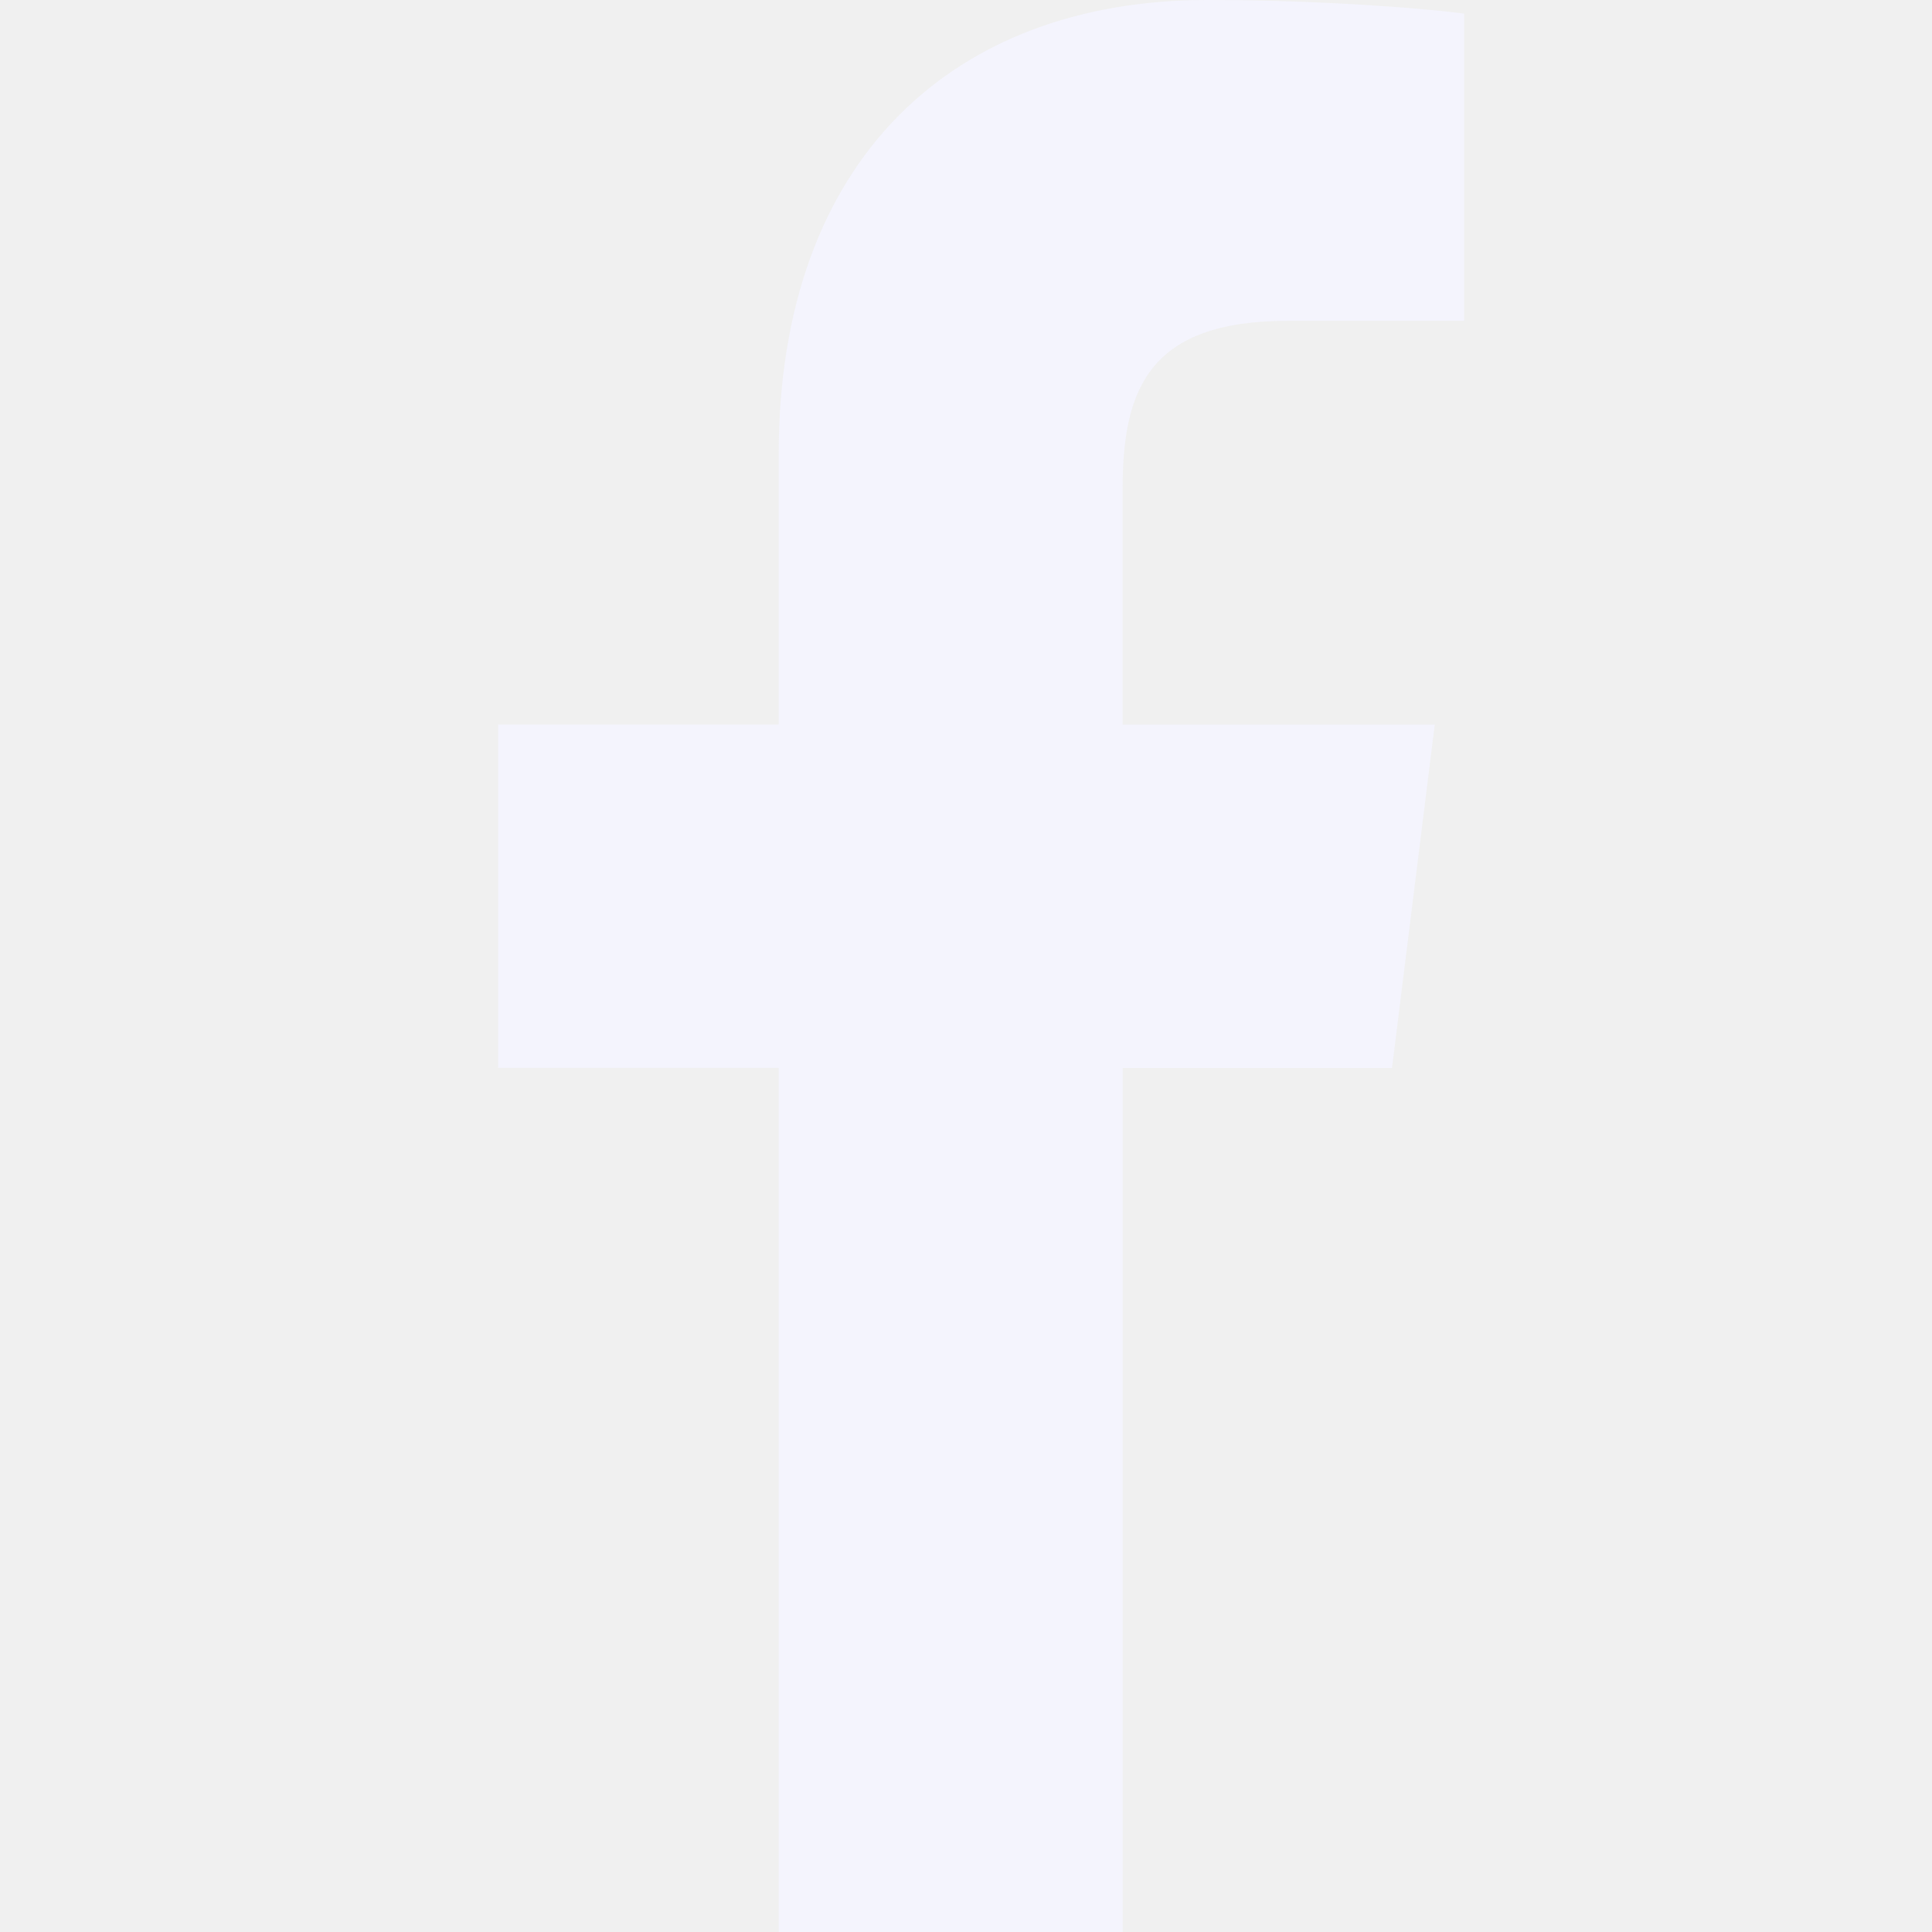
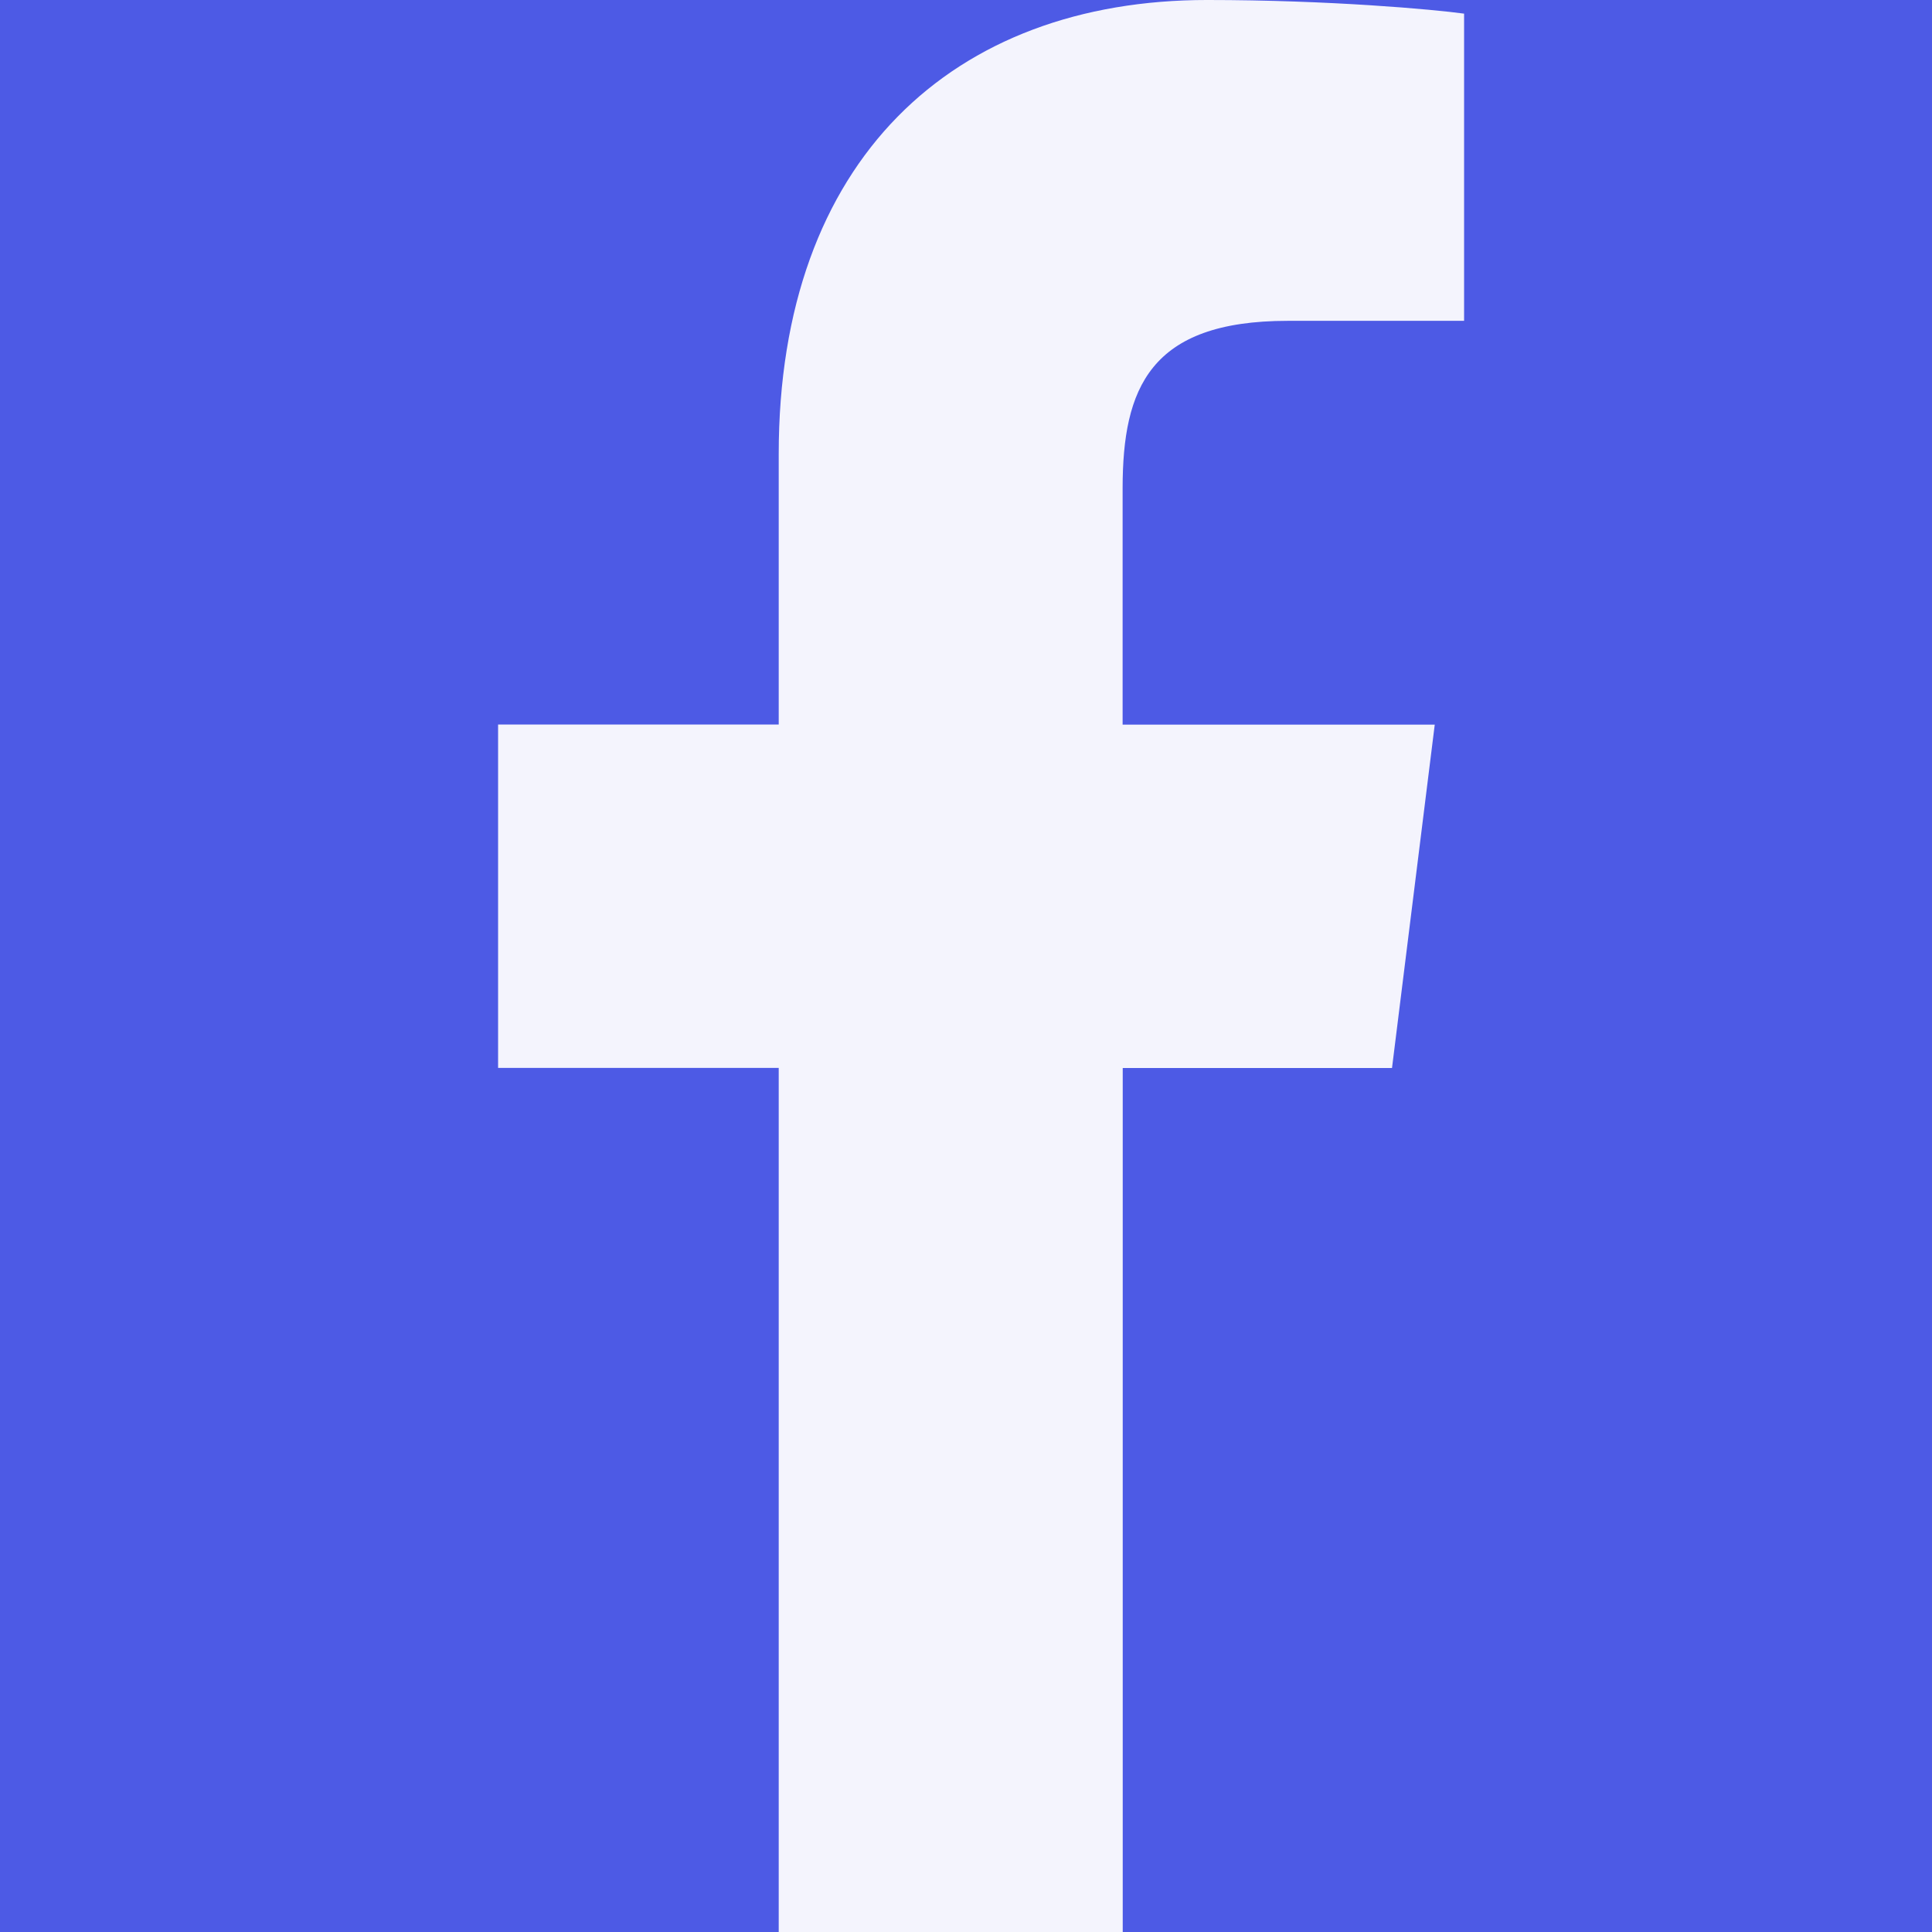
<svg xmlns="http://www.w3.org/2000/svg" width="16" height="16" viewBox="0 0 16 16" fill="none">
-   <g clip-path="url(#clip0_580852_95)">
-     <path d="M10.665 2.657H12.125V0.113C11.873 0.078 11.007 -6.10352e-05 9.997 -6.10352e-05C7.891 -6.10352e-05 6.449 1.325 6.449 3.759V6H4.125V8.844H6.449V16H9.298V8.845H11.528L11.882 6.001H9.297V4.041C9.298 3.219 9.519 2.657 10.665 2.657Z" fill="#F4F4FD" />
+   <rect width="16" height="16" fill="#E5E5E5" />
+   <g id="Main Page" clip-path="url(#clip0_297016_823)">
+     <rect width="1440" height="3468" transform="translate(-1176 -1736)" fill="white" />
+     <g id="Section 2">
+       <rect id="Light-bg" x="-1176" y="-600" width="1440" height="780" fill="#F4F4FD" />
+       <g id="Team Card 4" filter="url(#filter0_ddd_297016_823)">
+         <path d="M-156 -368H108V56C108 58.209 106.209 60 104 60H-152C-154.209 60 -156 58.209 -156 56V-368Z" fill="white" />
+         <g id="Card Content">
+           <g id="Traling Icons">
+             <g id="Ellipse">
+               <path id="Ellipse_2" d="M28 8C28 13.523 25.761 18.523 22.142 22.142C18.523 25.761 13.523 28 8 28C2.477 28 -2.523 25.761 -6.142 22.142C-9.761 18.523 -12 13.523 -12 8C-12 2.477 -9.761 -2.523 -6.142 -6.142C-2.523 -9.761 2.477 -12 8 -12C13.523 -12 18.523 -9.761 22.142 -6.142C25.761 -2.523 28 2.477 28 8Z" fill="#4D5AE5" />
+               <g id="facebook 1" clip-path="url(#clip1_297016_823)">
+                 <path id="Vector" d="M10.665 2.657H12.125V0.113C11.873 0.078 11.007 -6.10352e-05 9.997 -6.10352e-05C7.891 -6.10352e-05 6.449 1.325 6.449 3.759V6H4.125V8.844H6.449V16H9.298V8.845H11.528L11.882 6.001H9.297V4.041C9.298 3.219 9.519 2.657 10.665 2.657Z" fill="#F4F4FD" />
+               </g>
+             </g>
+           </g>
+         </g>
+       </g>
+     </g>
  </g>
  <defs>
-     <clipPath id="clip0_580852_95">
+     <filter id="filter0_ddd_297016_823" x="-162" y="-373" width="276" height="440" filterUnits="userSpaceOnUse" color-interpolation-filters="sRGB">
+       <feFlood flood-opacity="0" result="BackgroundImageFix" />
+       <feColorMatrix in="SourceAlpha" type="matrix" values="0 0 0 0 0 0 0 0 0 0 0 0 0 0 0 0 0 0 127 0" result="hardAlpha" />
+       <feOffset dy="2" />
+       <feGaussianBlur stdDeviation="0.5" />
+       <feColorMatrix type="matrix" values="0 0 0 0 0.18 0 0 0 0 0.184 0 0 0 0 0.259 0 0 0 0.08 0" />
+       <feBlend mode="normal" in2="BackgroundImageFix" result="effect1_dropShadow_297016_823" />
+       <feColorMatrix in="SourceAlpha" type="matrix" values="0 0 0 0 0 0 0 0 0 0 0 0 0 0 0 0 0 0 127 0" result="hardAlpha" />
+       <feOffset dy="1" />
+       <feGaussianBlur stdDeviation="0.5" />
+       <feColorMatrix type="matrix" values="0 0 0 0 0.18 0 0 0 0 0.184 0 0 0 0 0.259 0 0 0 0.16 0" />
+       <feBlend mode="normal" in2="effect1_dropShadow_297016_823" result="effect2_dropShadow_297016_823" />
+       <feColorMatrix in="SourceAlpha" type="matrix" values="0 0 0 0 0 0 0 0 0 0 0 0 0 0 0 0 0 0 127 0" result="hardAlpha" />
+       <feOffset dy="1" />
+       <feGaussianBlur stdDeviation="3" />
+       <feColorMatrix type="matrix" values="0 0 0 0 0.18 0 0 0 0 0.184 0 0 0 0 0.259 0 0 0 0.08 0" />
+       <feBlend mode="normal" in2="effect2_dropShadow_297016_823" result="effect3_dropShadow_297016_823" />
+       <feBlend mode="normal" in="SourceGraphic" in2="effect3_dropShadow_297016_823" result="shape" />
+     </filter>
+     <clipPath id="clip0_297016_823">
+       <rect width="1440" height="3468" fill="white" transform="translate(-1176 -1736)" />
+     </clipPath>
+     <clipPath id="clip1_297016_823">
      <rect width="16" height="16" fill="white" />
    </clipPath>
  </defs>
</svg>
